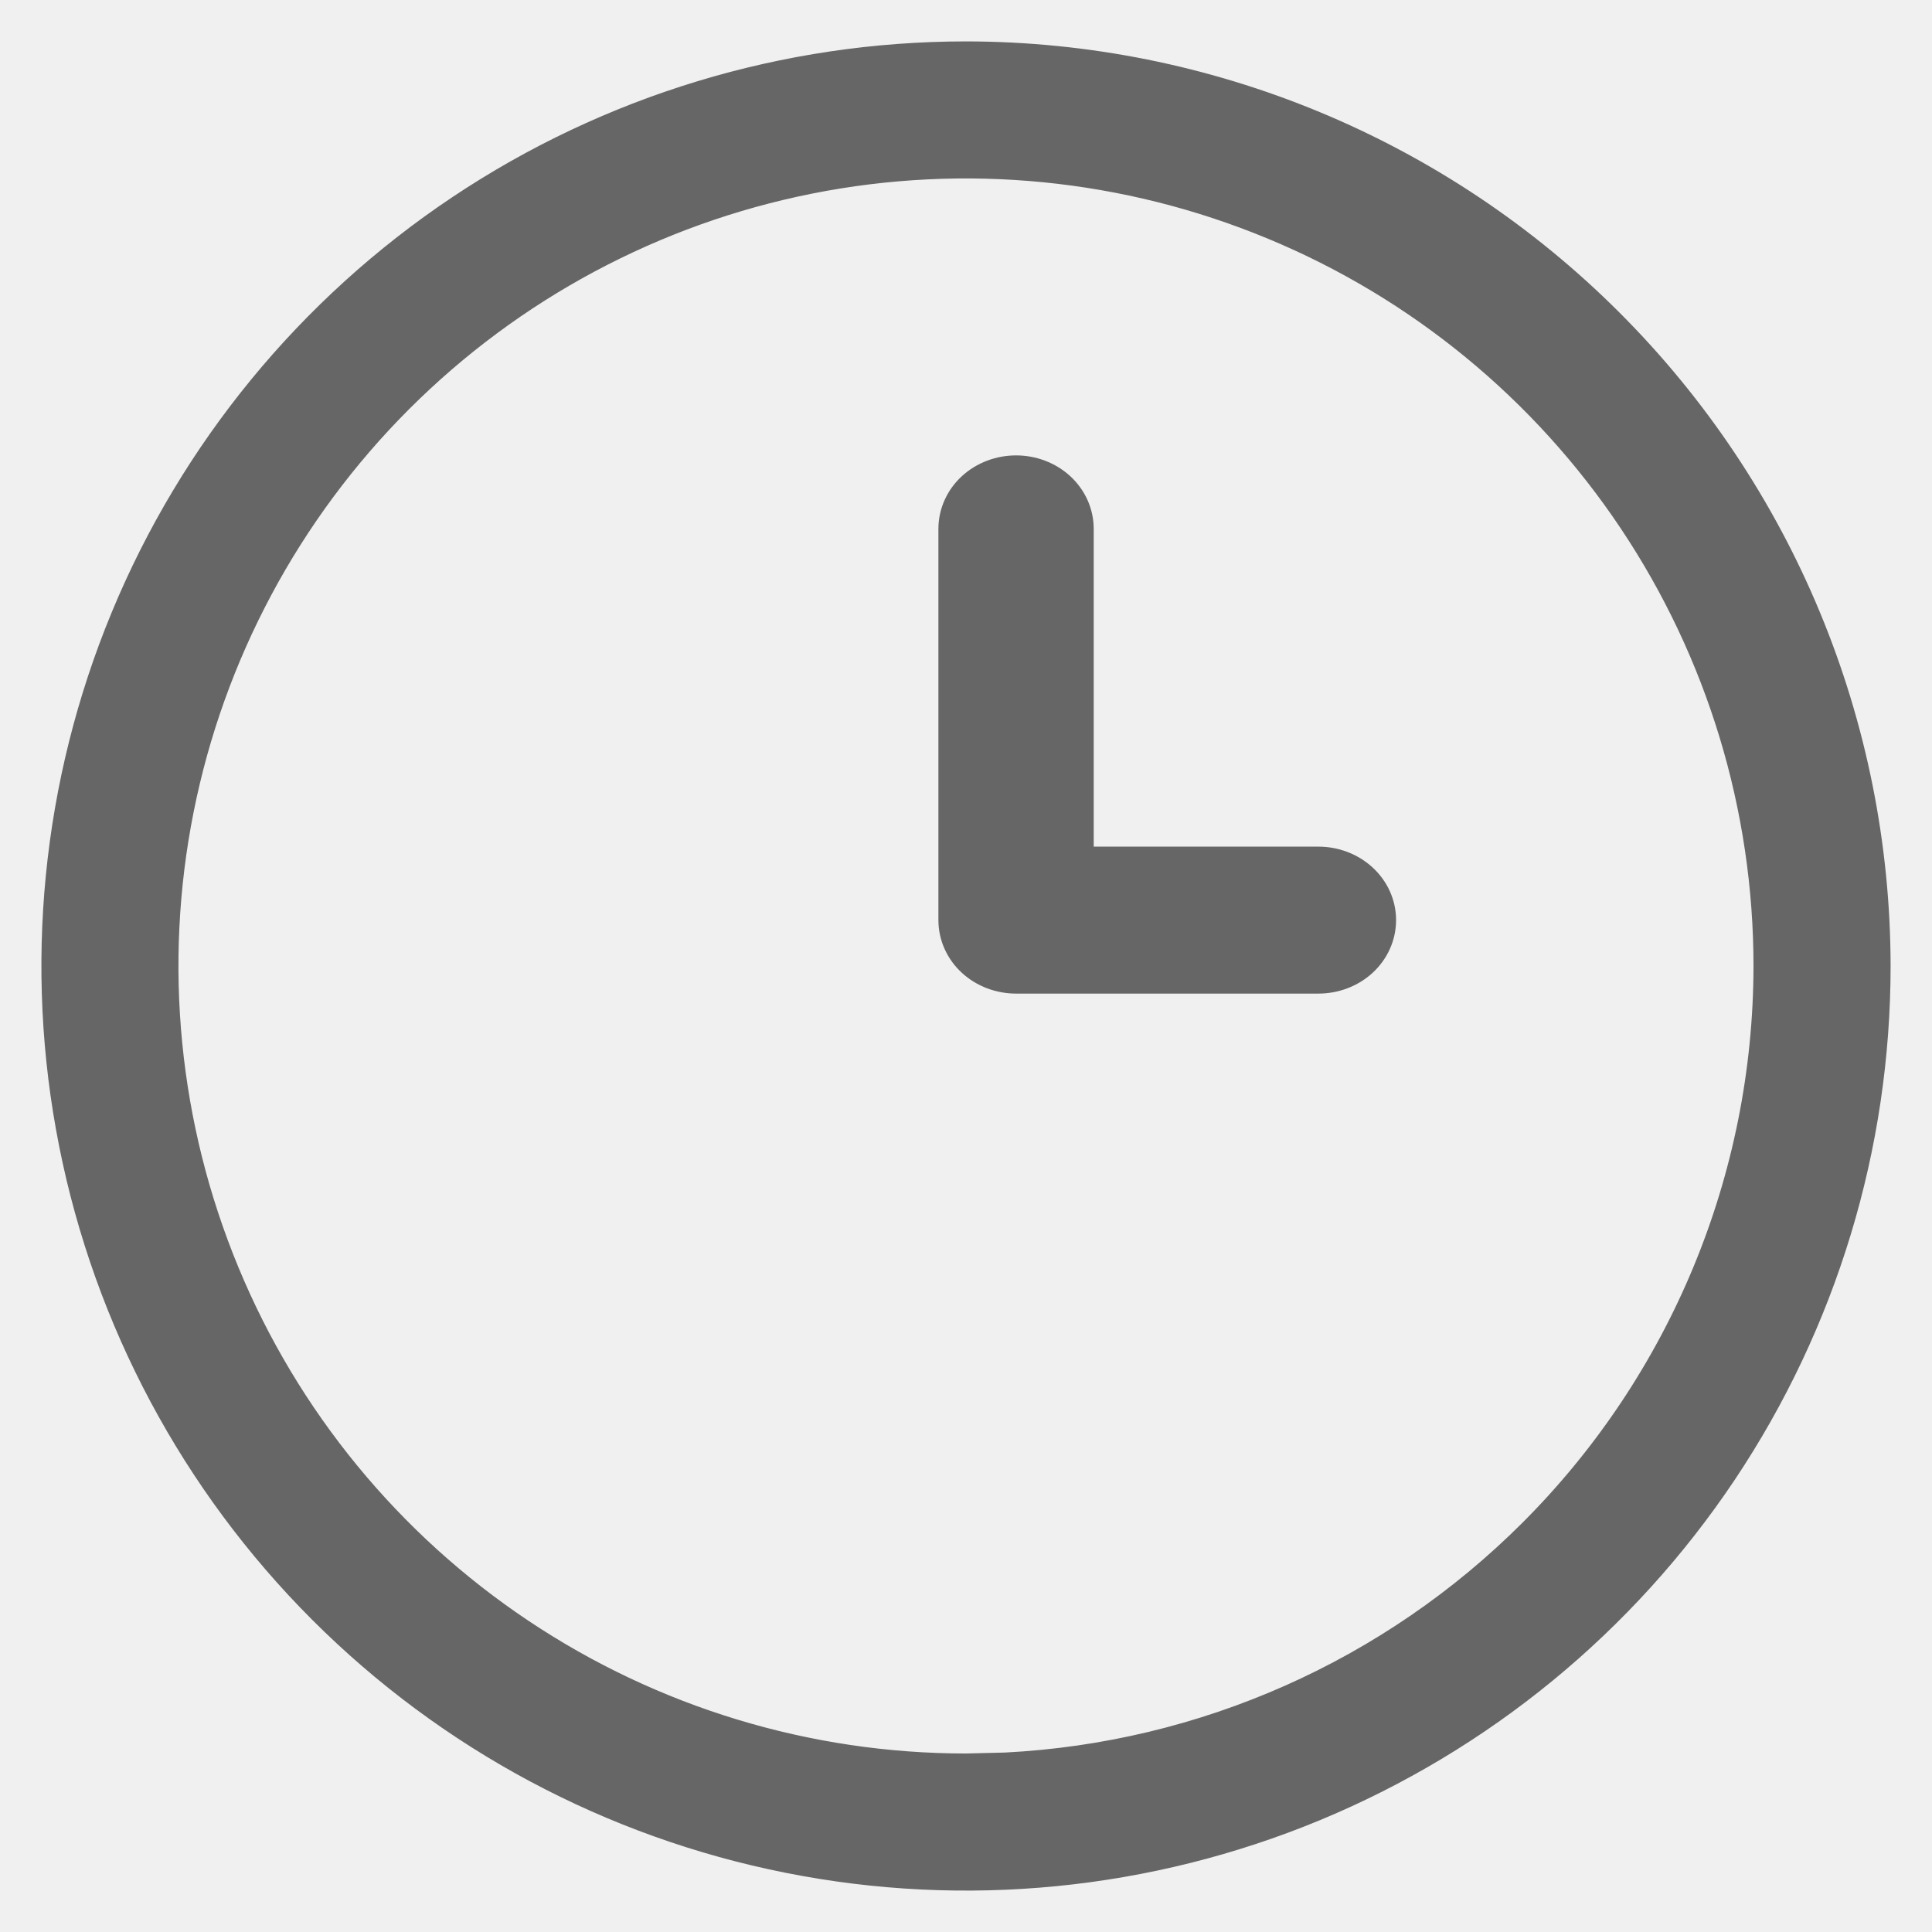
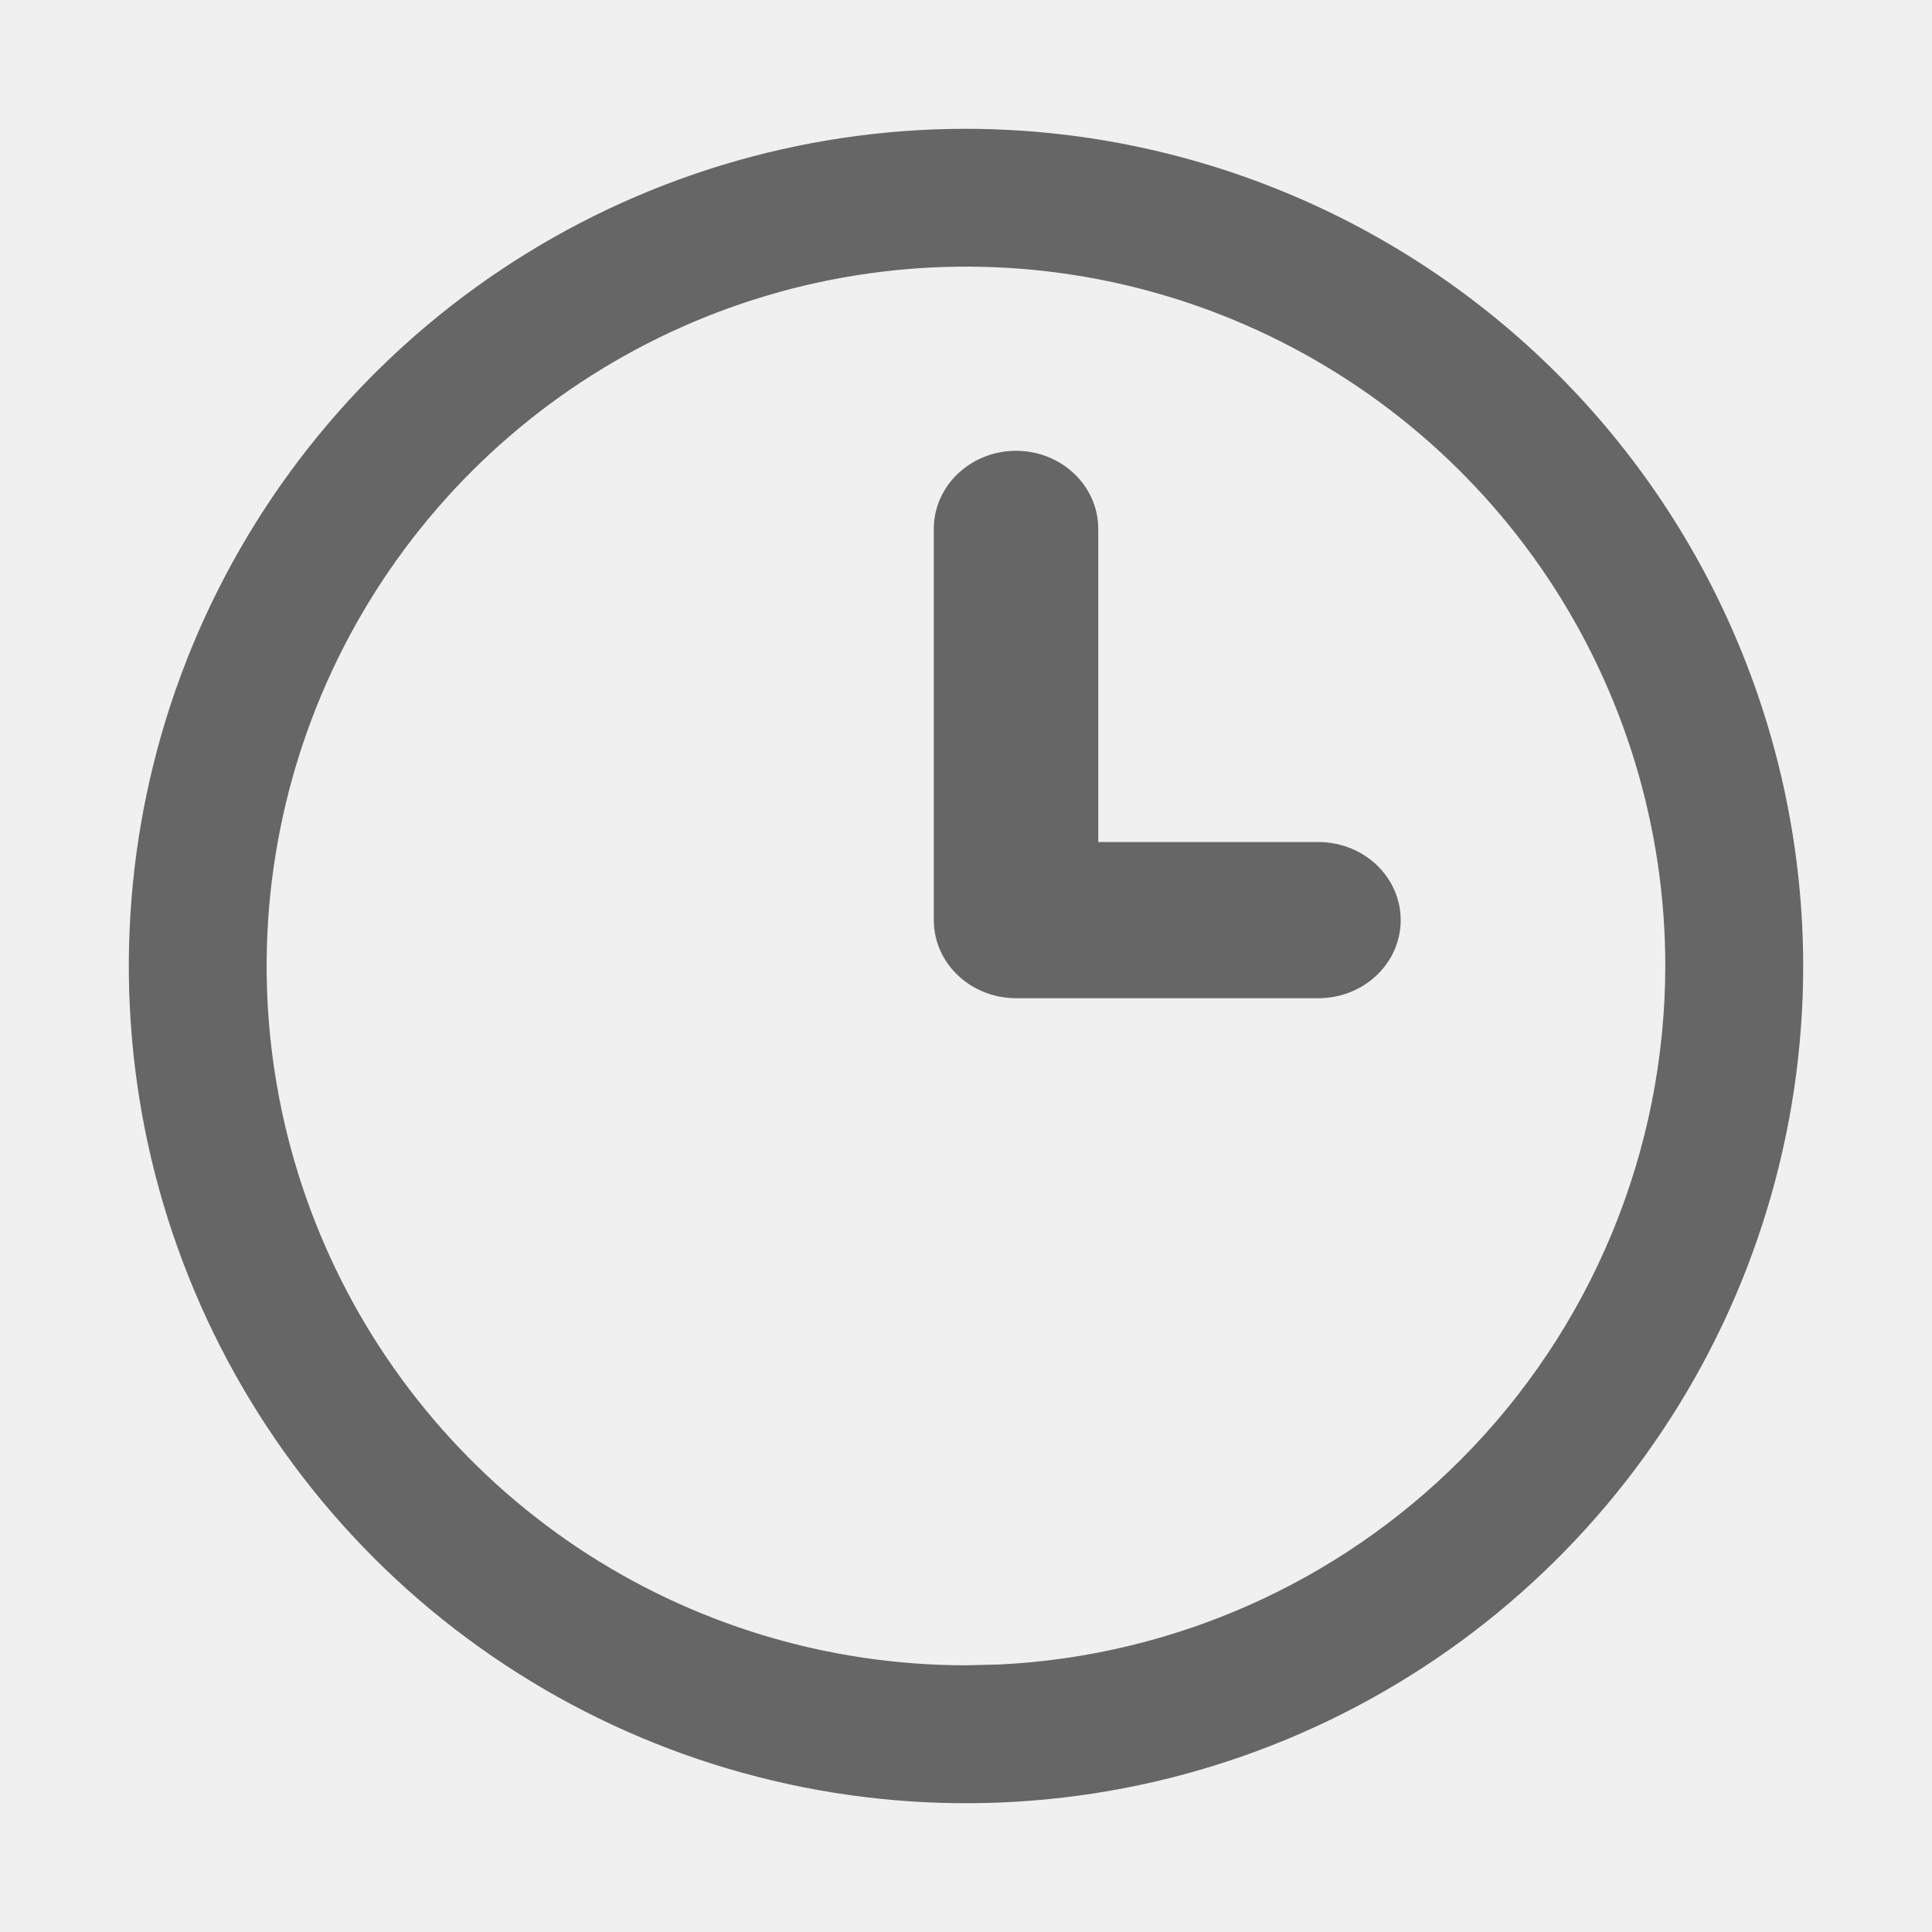
- <svg xmlns="http://www.w3.org/2000/svg" width="28" height="28" viewBox="0 0 28 28" fill="none">
-   <g clip-path="url(#clip0_696_71214)">
-     <path d="M14 0.8C17.5 0.804 20.855 2.196 23.329 4.671C25.804 7.145 27.196 10.5 27.2 14C27.2 16.611 26.426 19.163 24.976 21.334C23.525 23.505 21.463 25.196 19.052 26.195C16.64 27.194 13.985 27.456 11.425 26.946C8.864 26.437 6.512 25.18 4.666 23.334C2.82 21.488 1.563 19.136 1.054 16.575C0.544 14.015 0.806 11.36 1.805 8.948C2.804 6.536 4.495 4.475 6.666 3.024C8.837 1.574 11.389 0.8 14 0.8ZM18.444 3.271C16.322 2.392 13.987 2.161 11.734 2.609C9.482 3.057 7.412 4.164 5.788 5.788C4.164 7.412 3.057 9.482 2.609 11.734C2.161 13.987 2.392 16.322 3.271 18.444C4.149 20.566 5.638 22.38 7.548 23.656C9.458 24.932 11.703 25.613 14 25.613L14.575 25.599C17.445 25.453 20.167 24.249 22.208 22.208C24.385 20.031 25.61 17.079 25.613 14C25.613 11.703 24.932 9.458 23.656 7.548C22.38 5.638 20.566 4.149 18.444 3.271Z" fill="#666666" stroke="#666666" stroke-width="0.4" />
-     <path d="M14.726 6.8C14.966 6.8 15.199 6.887 15.374 7.047C15.549 7.207 15.651 7.43 15.651 7.665V12.47H19.107C19.348 12.47 19.581 12.558 19.756 12.718C19.931 12.878 20.033 13.1 20.033 13.335C20.033 13.57 19.931 13.793 19.756 13.953C19.581 14.113 19.347 14.2 19.107 14.2H14.726C14.486 14.2 14.252 14.113 14.077 13.953C13.902 13.793 13.8 13.57 13.8 13.335V7.665C13.8 7.43 13.902 7.207 14.077 7.047C14.252 6.887 14.486 6.8 14.726 6.8Z" fill="#666666" stroke="#666666" stroke-width="0.4" />
-   </g>
-   <defs>
-     <clipPath id="clip0_696_71214">
-       <rect width="28" height="28" fill="white" />
-     </clipPath>
-   </defs>
+ <svg xmlns="http://www.w3.org/2000/svg" width="24" height="24" viewBox="0 0 24 24" fill="none">
+   <path d="M12 1.8C14.704 1.803 17.297 2.879 19.209 4.791C21.121 6.703 22.197 9.296 22.2 12C22.2 14.017 21.602 15.99 20.481 17.667C19.361 19.344 17.767 20.652 15.903 21.424C14.04 22.196 11.988 22.398 10.01 22.004C8.031 21.61 6.214 20.639 4.787 19.213C3.361 17.787 2.39 15.969 1.996 13.99C1.603 12.012 1.804 9.96 2.576 8.097C3.348 6.233 4.656 4.639 6.333 3.519C8.01 2.398 9.983 1.8 12 1.8ZM15.401 3.789C13.778 3.116 11.99 2.94 10.267 3.283C8.543 3.626 6.959 4.473 5.716 5.716C4.473 6.959 3.626 8.543 3.283 10.267C2.94 11.99 3.116 13.778 3.789 15.401C4.462 17.025 5.601 18.413 7.062 19.39C8.524 20.366 10.242 20.887 12 20.887L12.44 20.876C14.636 20.765 16.719 19.843 18.281 18.281C19.947 16.615 20.884 14.356 20.887 12C20.887 10.242 20.366 8.524 19.39 7.062C18.413 5.601 17.025 4.462 15.401 3.789Z" fill="#666666" stroke="#666666" stroke-width="0.4" />
+   <path d="M12.622 5.8C12.835 5.8 13.041 5.877 13.196 6.02C13.352 6.162 13.443 6.36 13.443 6.57V10.66H16.378C16.591 10.66 16.798 10.738 16.953 10.88C17.109 11.023 17.2 11.22 17.2 11.43C17.2 11.64 17.109 11.838 16.953 11.98C16.798 12.123 16.591 12.2 16.378 12.2H12.622C12.409 12.2 12.202 12.123 12.047 11.98C11.891 11.838 11.8 11.64 11.8 11.43V6.57C11.8 6.36 11.891 6.162 12.047 6.02C12.202 5.877 12.409 5.8 12.622 5.8Z" fill="#666666" stroke="#666666" stroke-width="0.4" />
</svg>
